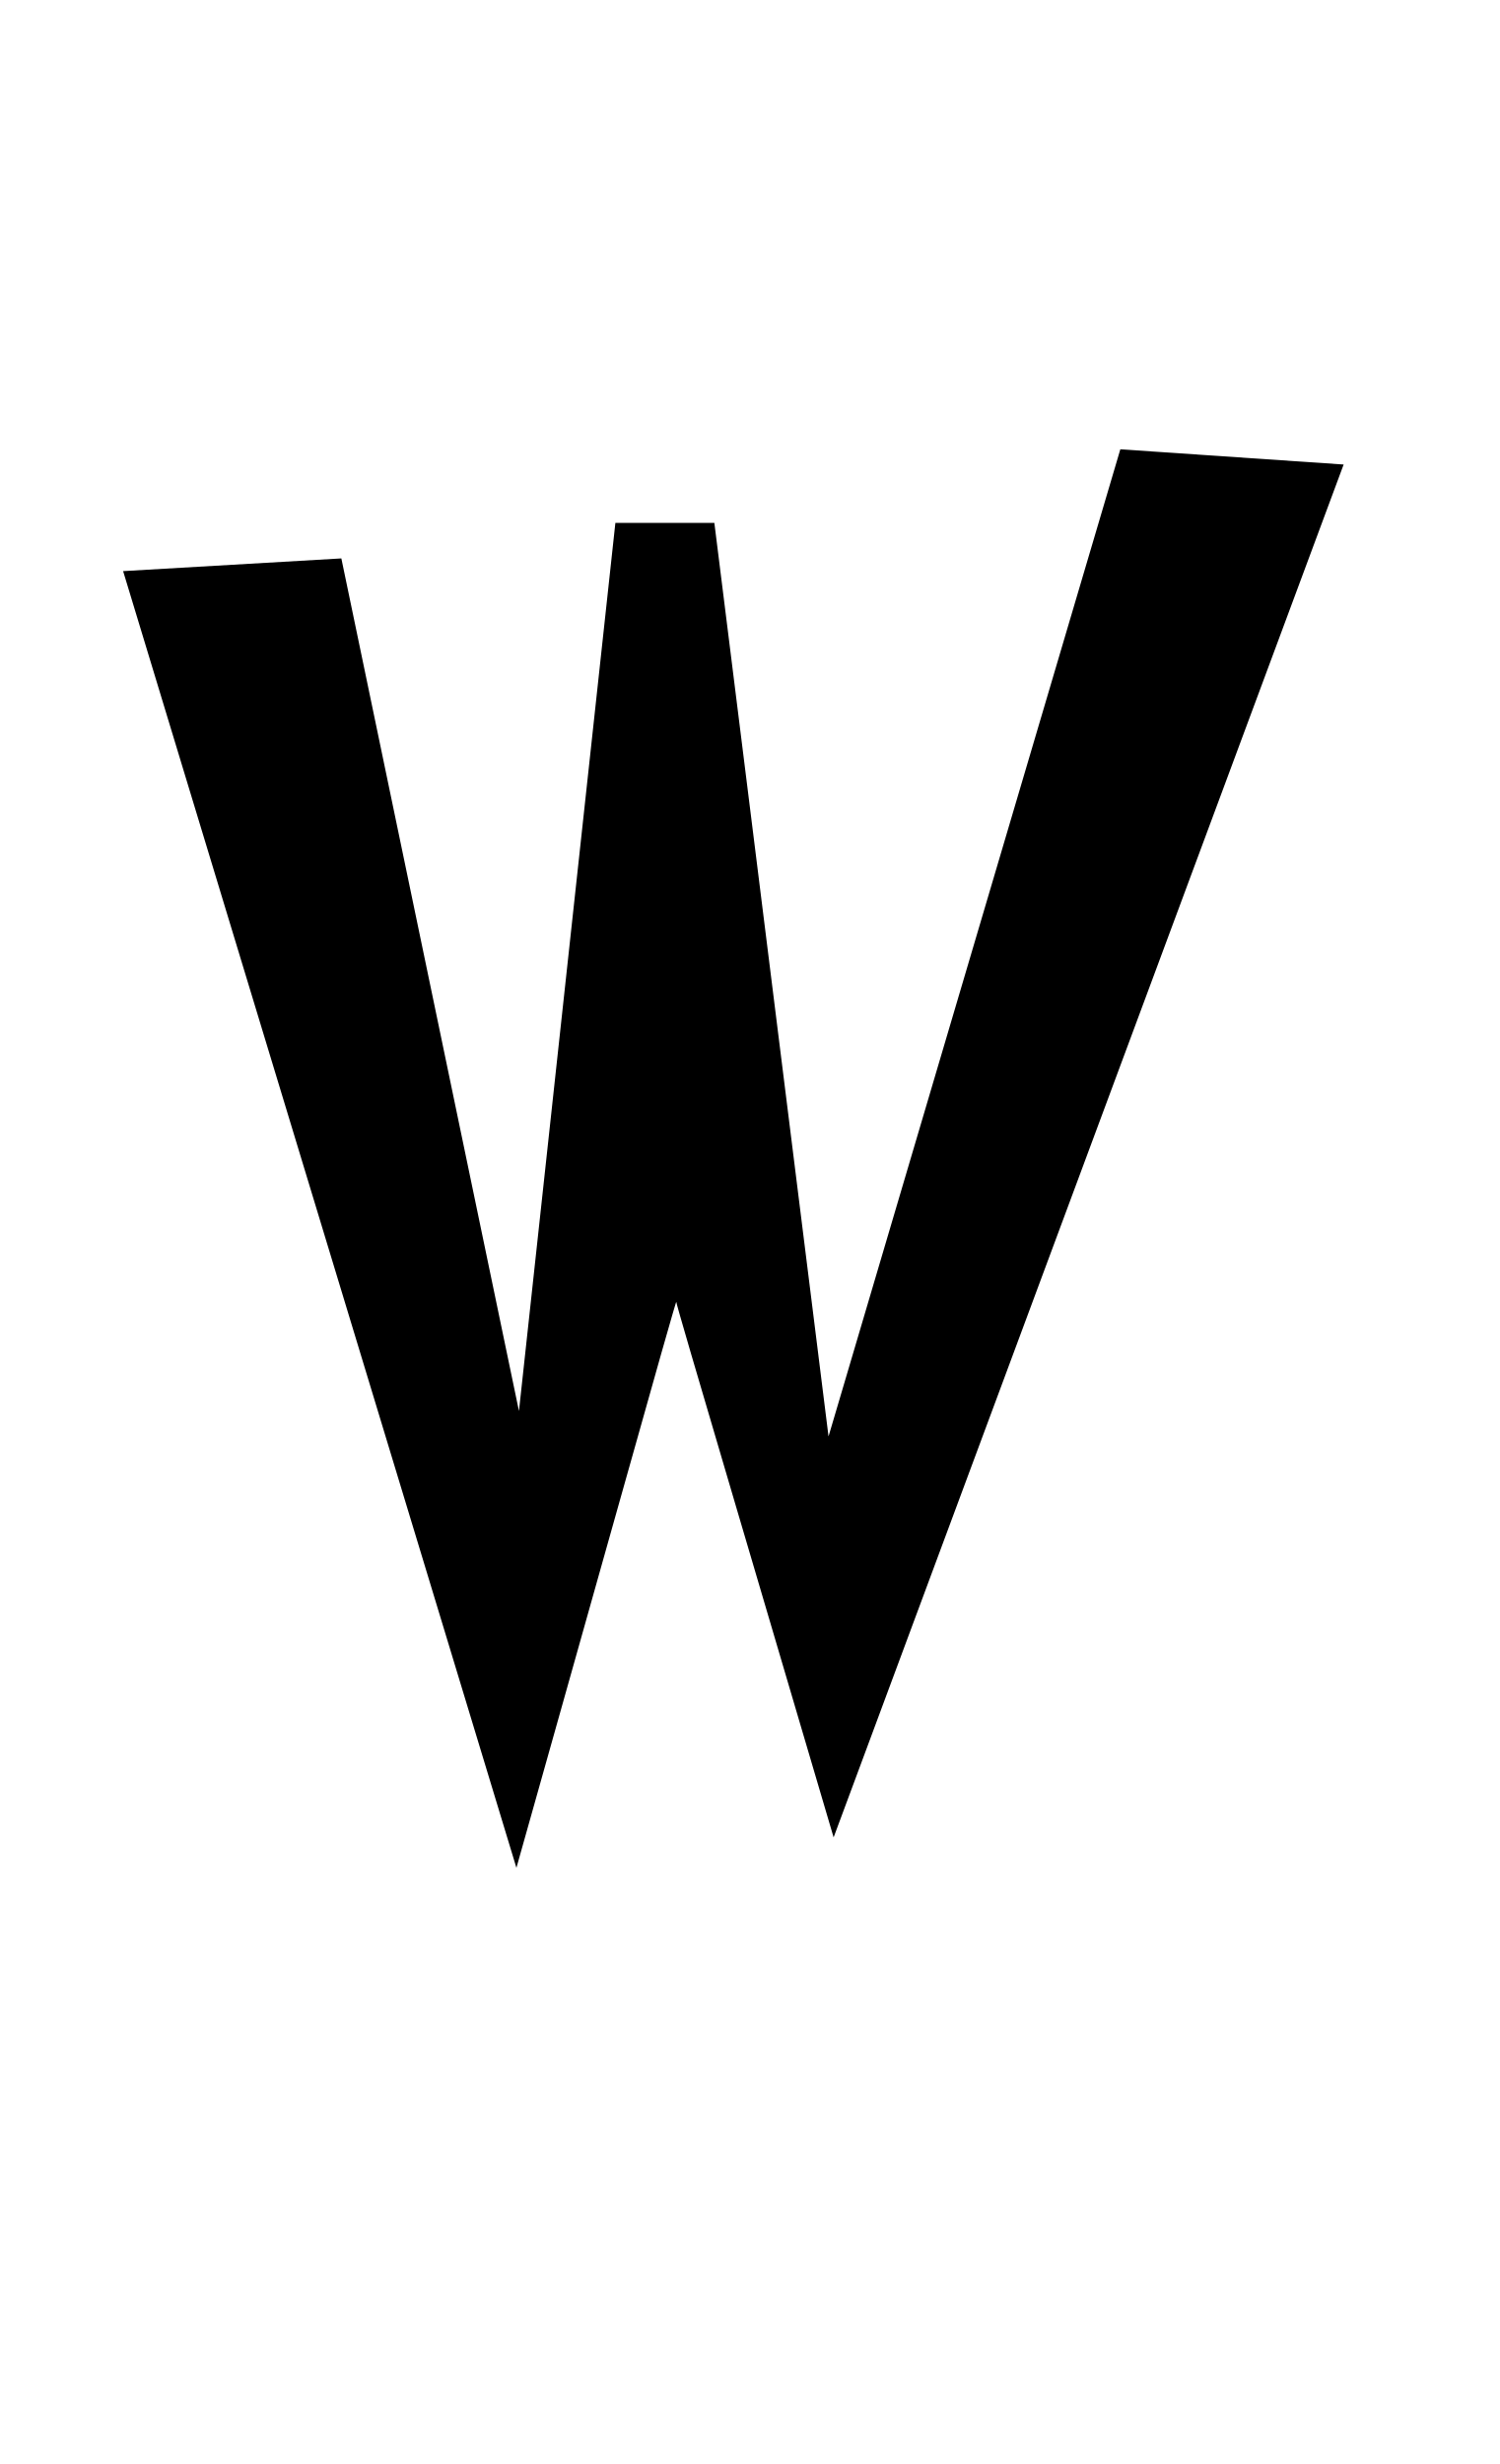
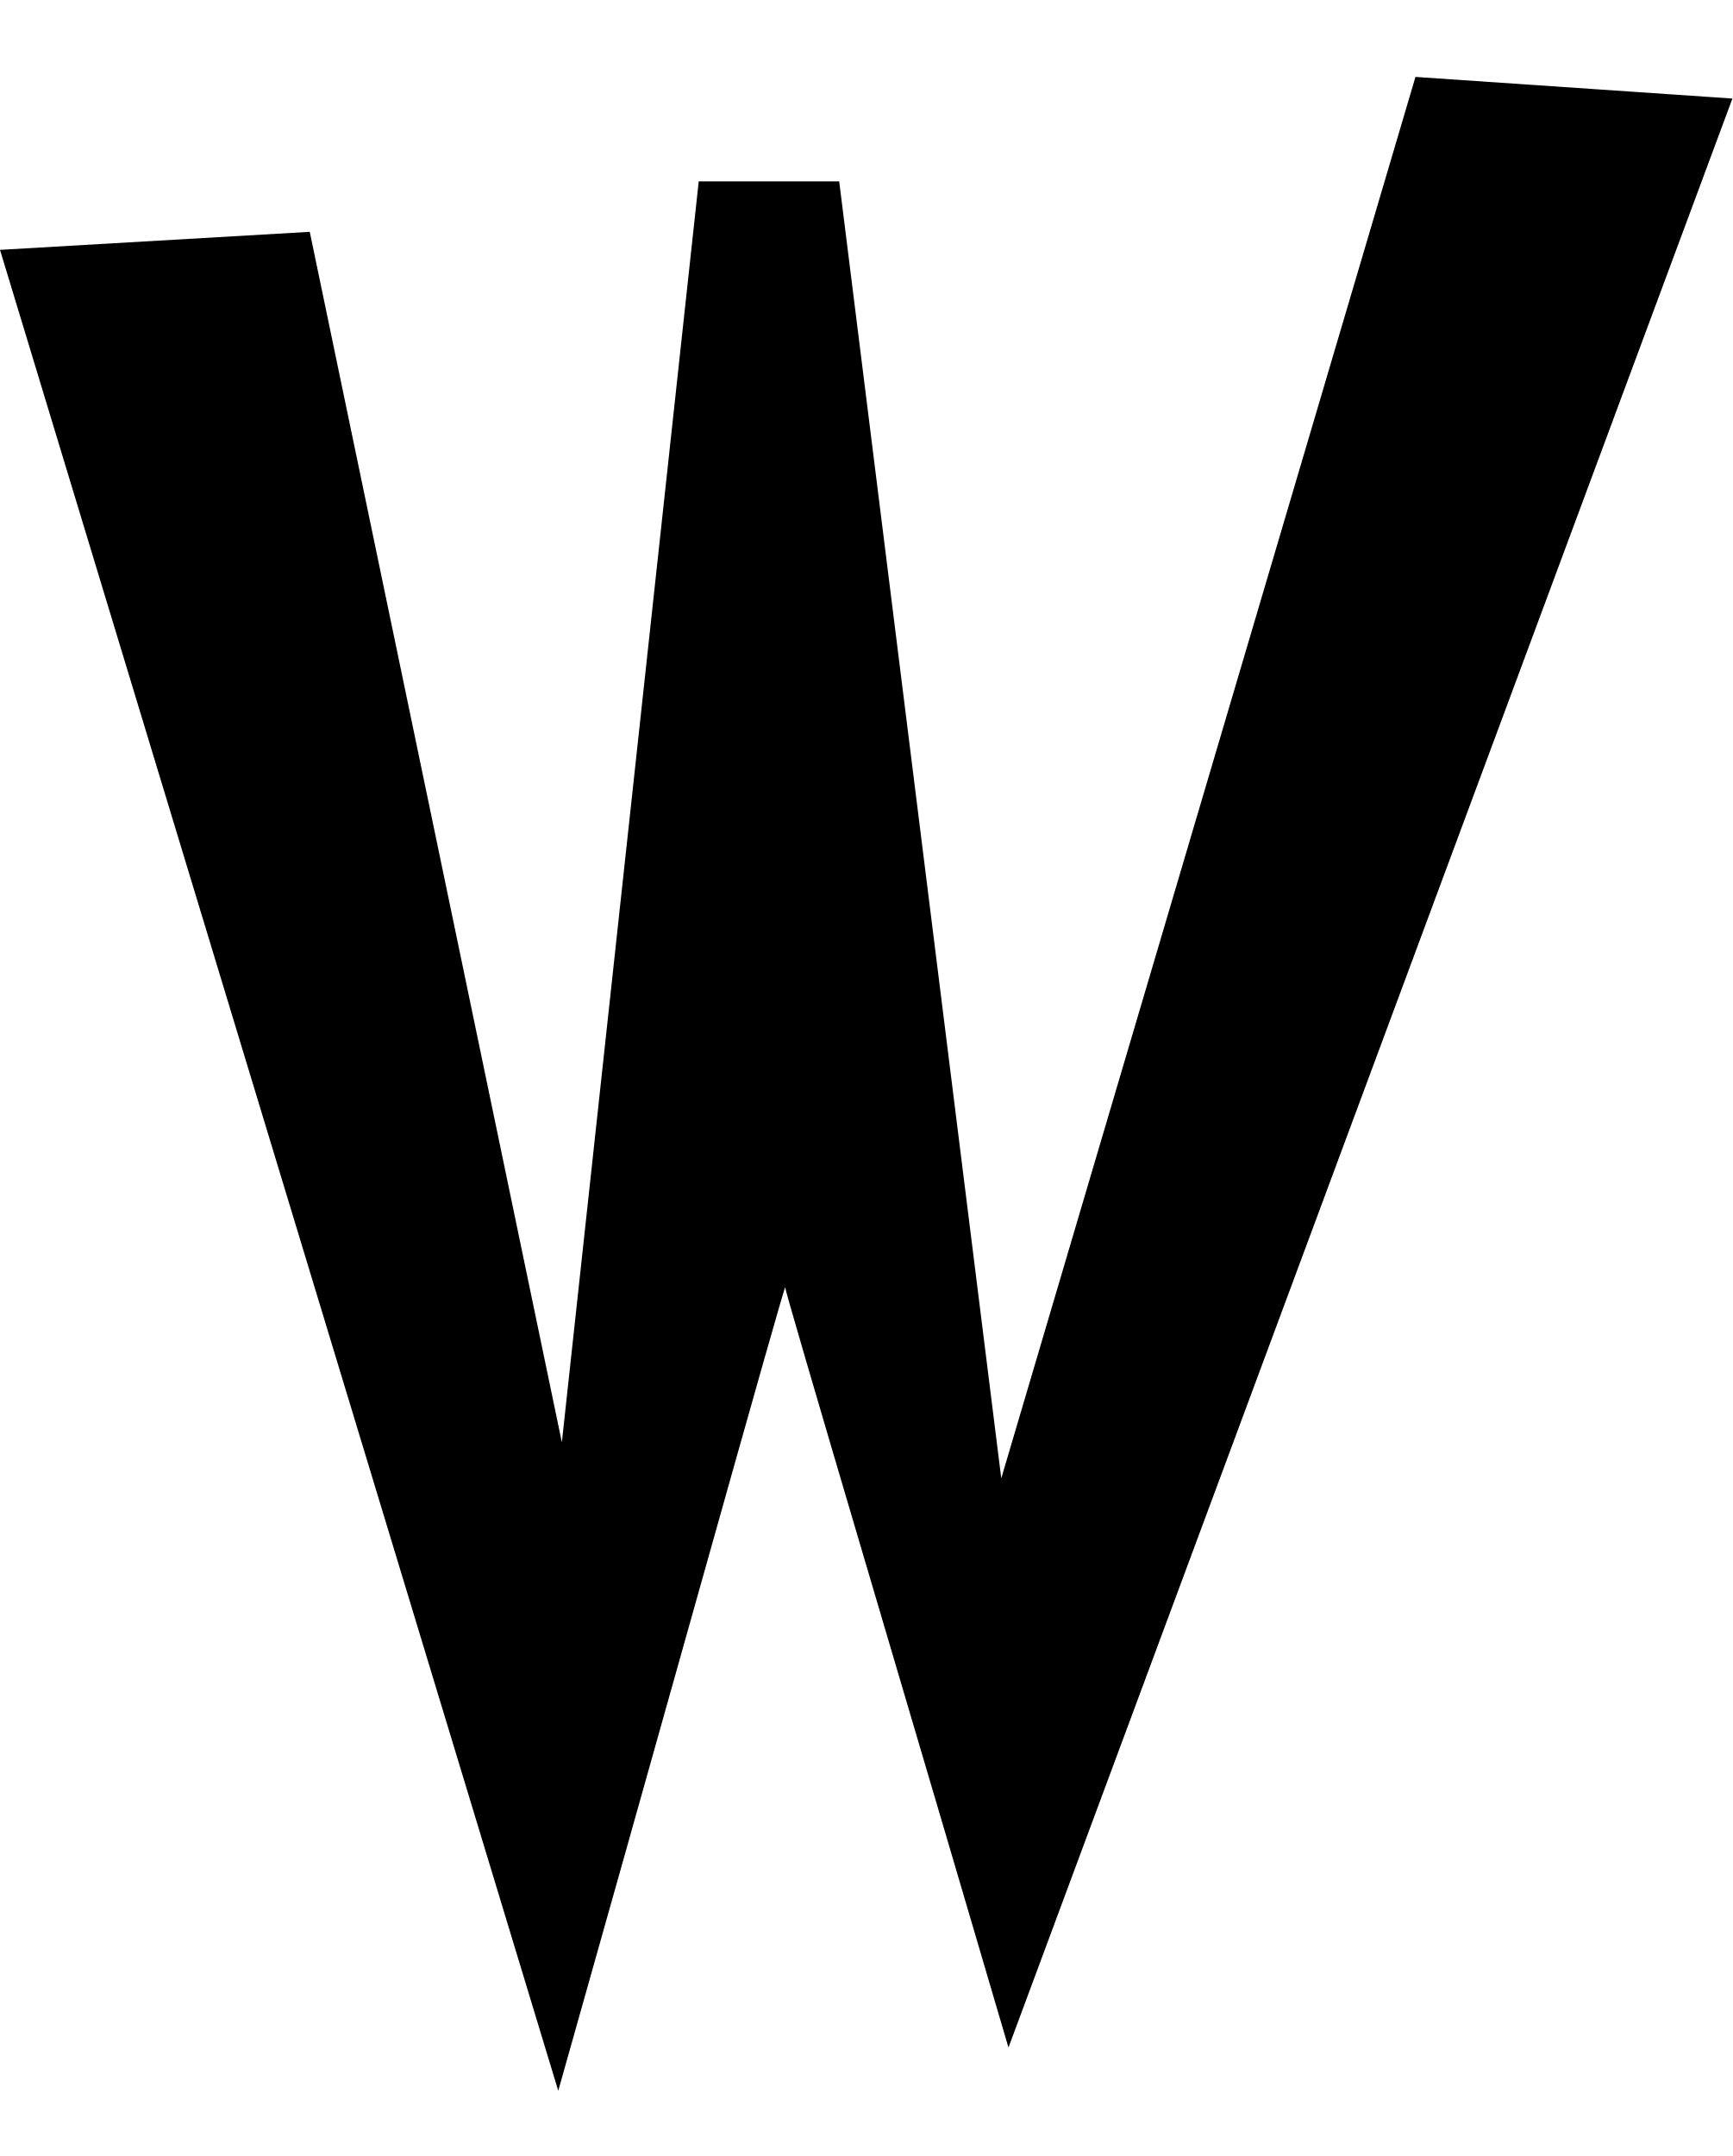
- <svg xmlns="http://www.w3.org/2000/svg" version="1.0" id="glyph_W" x="0px" y="0px" width="56px" height="92px">
+ <svg xmlns="http://www.w3.org/2000/svg" version="1.0" id="glyph_W" x="0px" y="0px" width="79.14px" height="98.466px">
  <g id="W">
-     <path style="fill:#000000;stroke-width:0px" d="M4.597 21.324 C6.634 21.205 10.709 20.969 12.746 20.85 C14.404 28.809 17.72 44.727 19.378 52.685 C20.278 44.395 22.078 27.814 22.978 19.524 C23.902 19.524 25.75 19.524 26.674 19.524 C27.739 28.051 29.871 45.106 30.937 53.633 C33.661 44.419 39.109 25.99 41.833 16.776 C43.918 16.918 48.087 17.202 50.171 17.344 C45.41 30.159 35.888 55.788 31.127 68.603 Q29.658 63.605 27.455 56.156 Q25.252 48.706 25.252 48.611 Q25.252 48.516 23.014 56.487 Q20.775 64.458 19.283 69.74 C15.612 57.636 8.269 33.428 4.597 21.324 z" id="path_W_0" />
+     <path style="fill:#000000;stroke-width:0px" d="M25.667 65.871 C27.23 51.474 30.356 22.681 31.919 8.285 C33.523 8.285 36.732 8.285 38.336 8.285 C40.187 23.093 43.889 52.708 45.74 67.516 C50.47 51.516 59.931 19.514 64.661 3.513 C68.281 3.76 75.52 4.254 79.14 4.501 C70.872 26.754 70.872 26.754 46.069 93.512 Q43.519 84.833 39.693 71.897 Q35.868 58.961 35.868 58.796 C35.868 58.686 34.572 63.245 31.981 72.473 C29.389 81.7 27.23 89.371 25.502 95.487 C19.127 74.468 6.376 32.43 0 11.411 C3.537 11.205 10.612 10.794 14.15 10.588 C17.029 24.409 22.788 52.05 25.667 65.871 z" id="path_W_0" />
  </g>
</svg>
